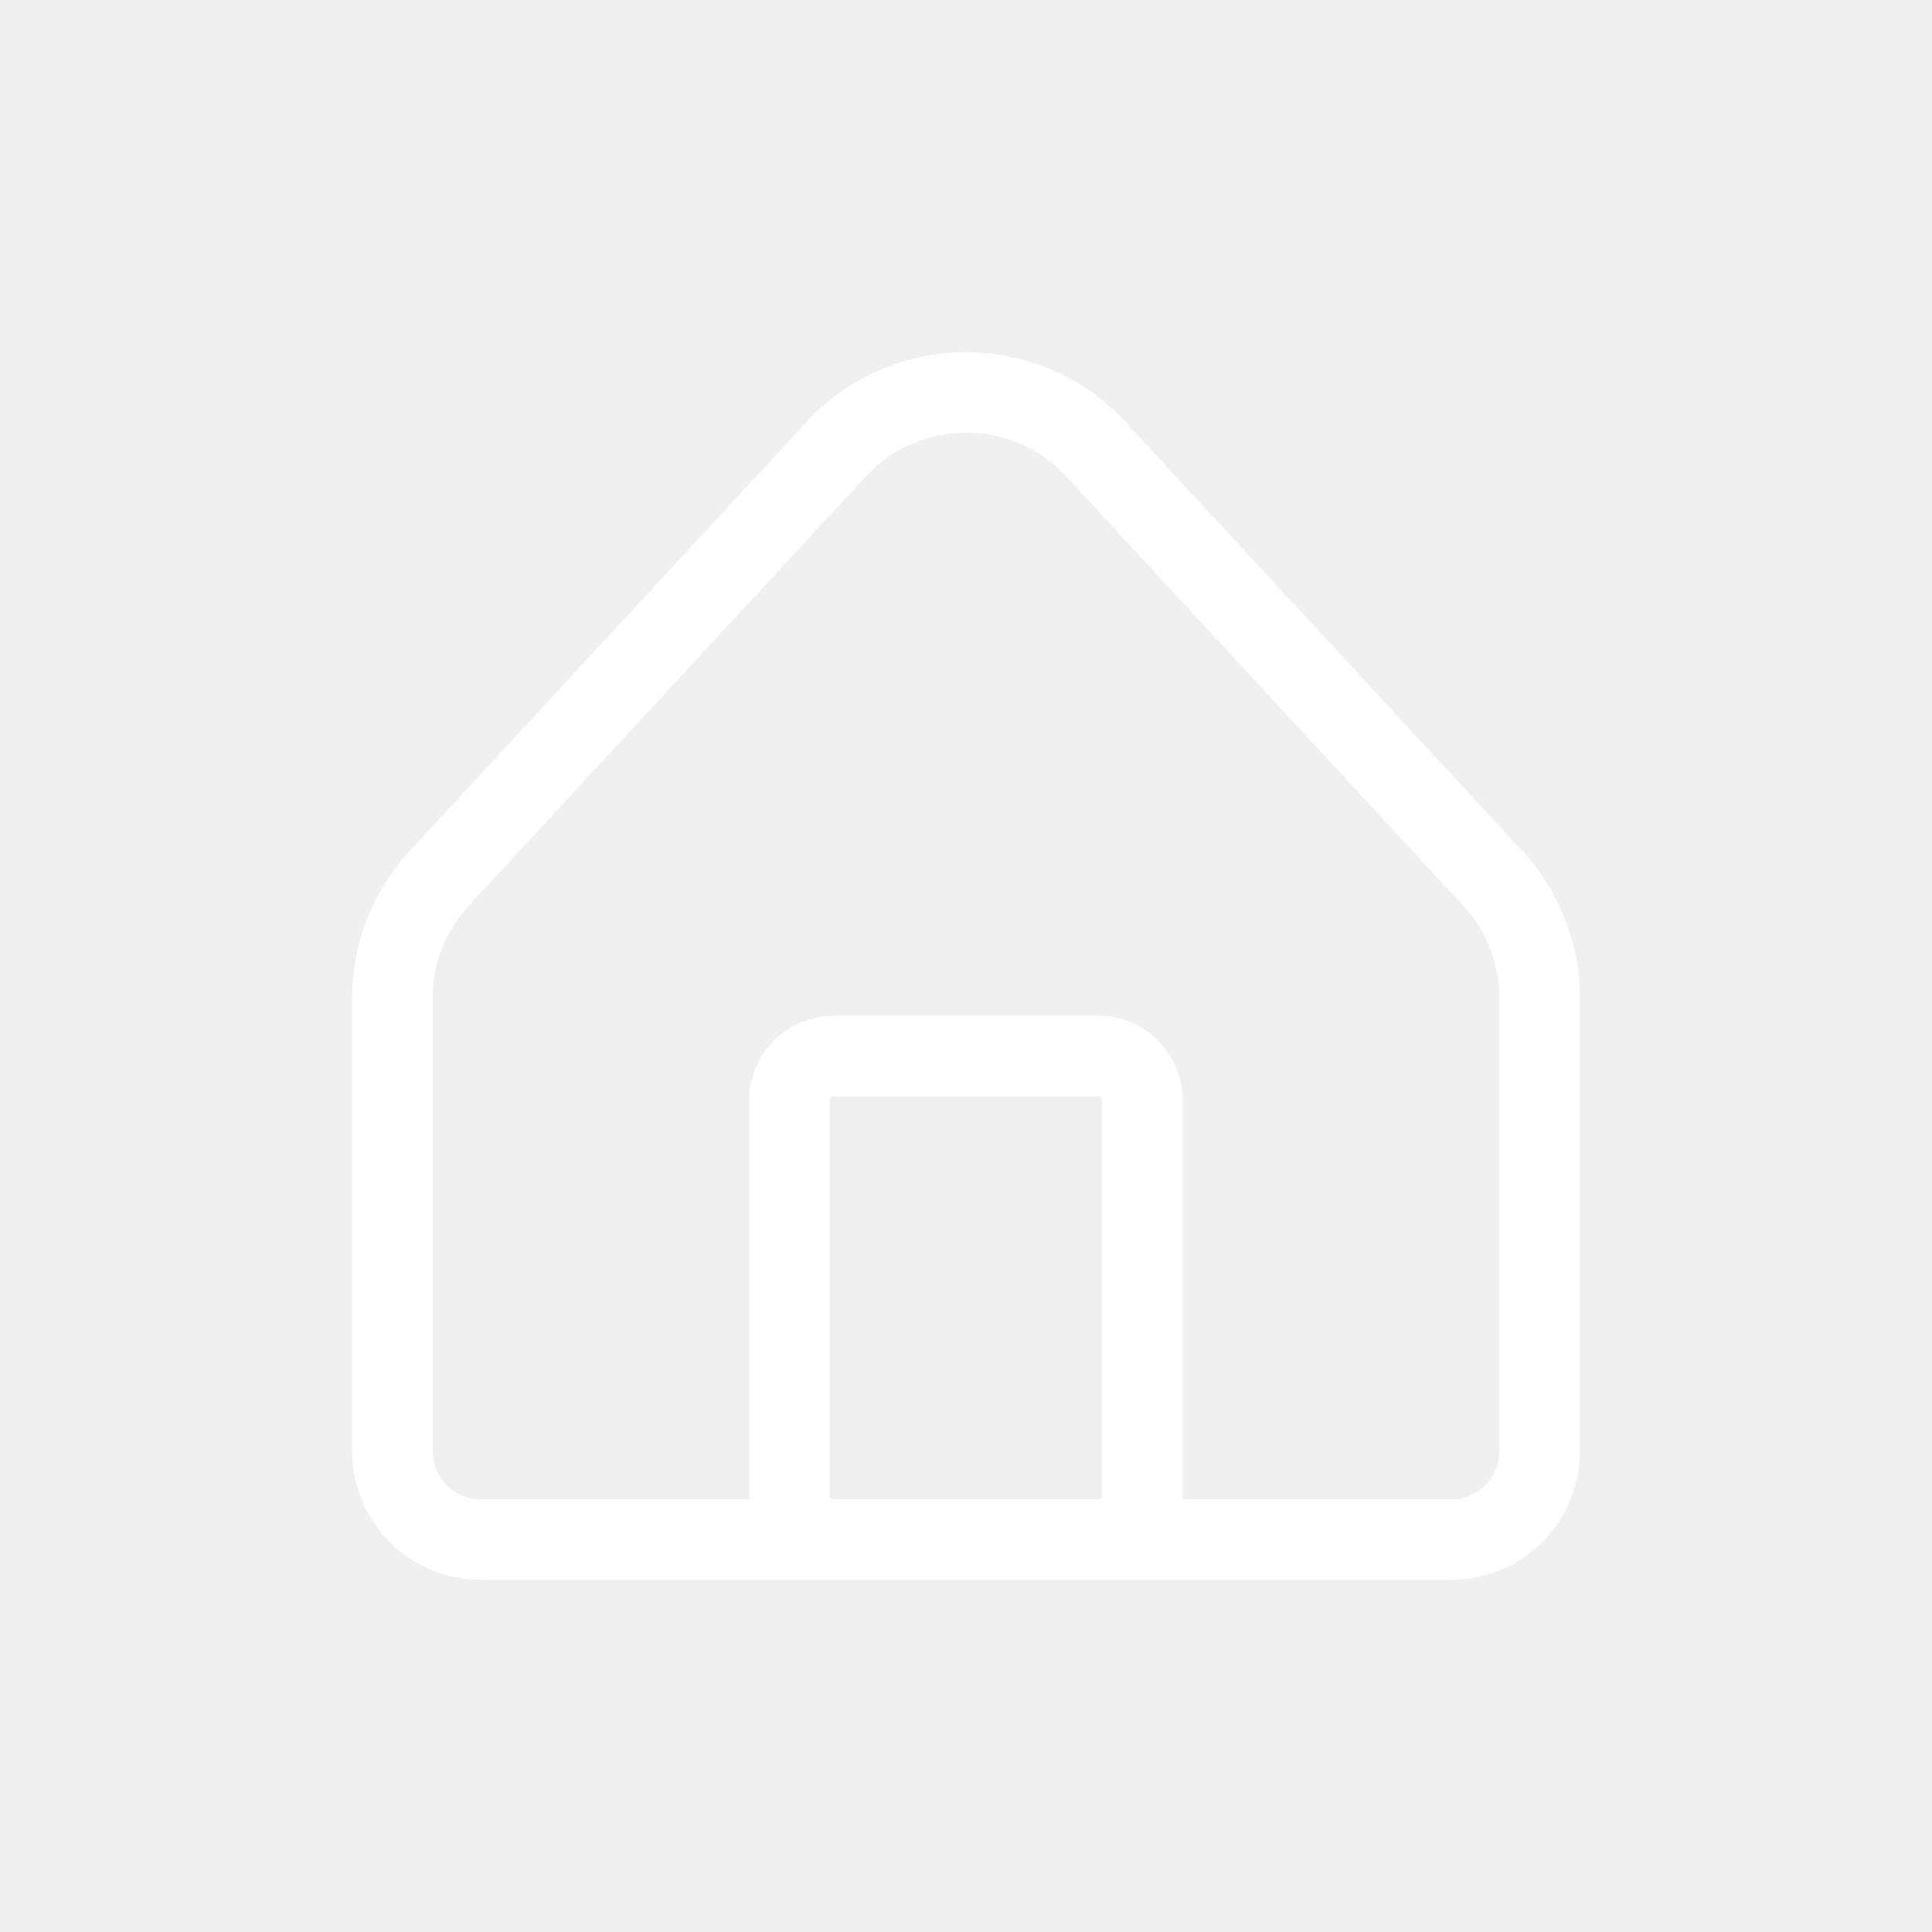
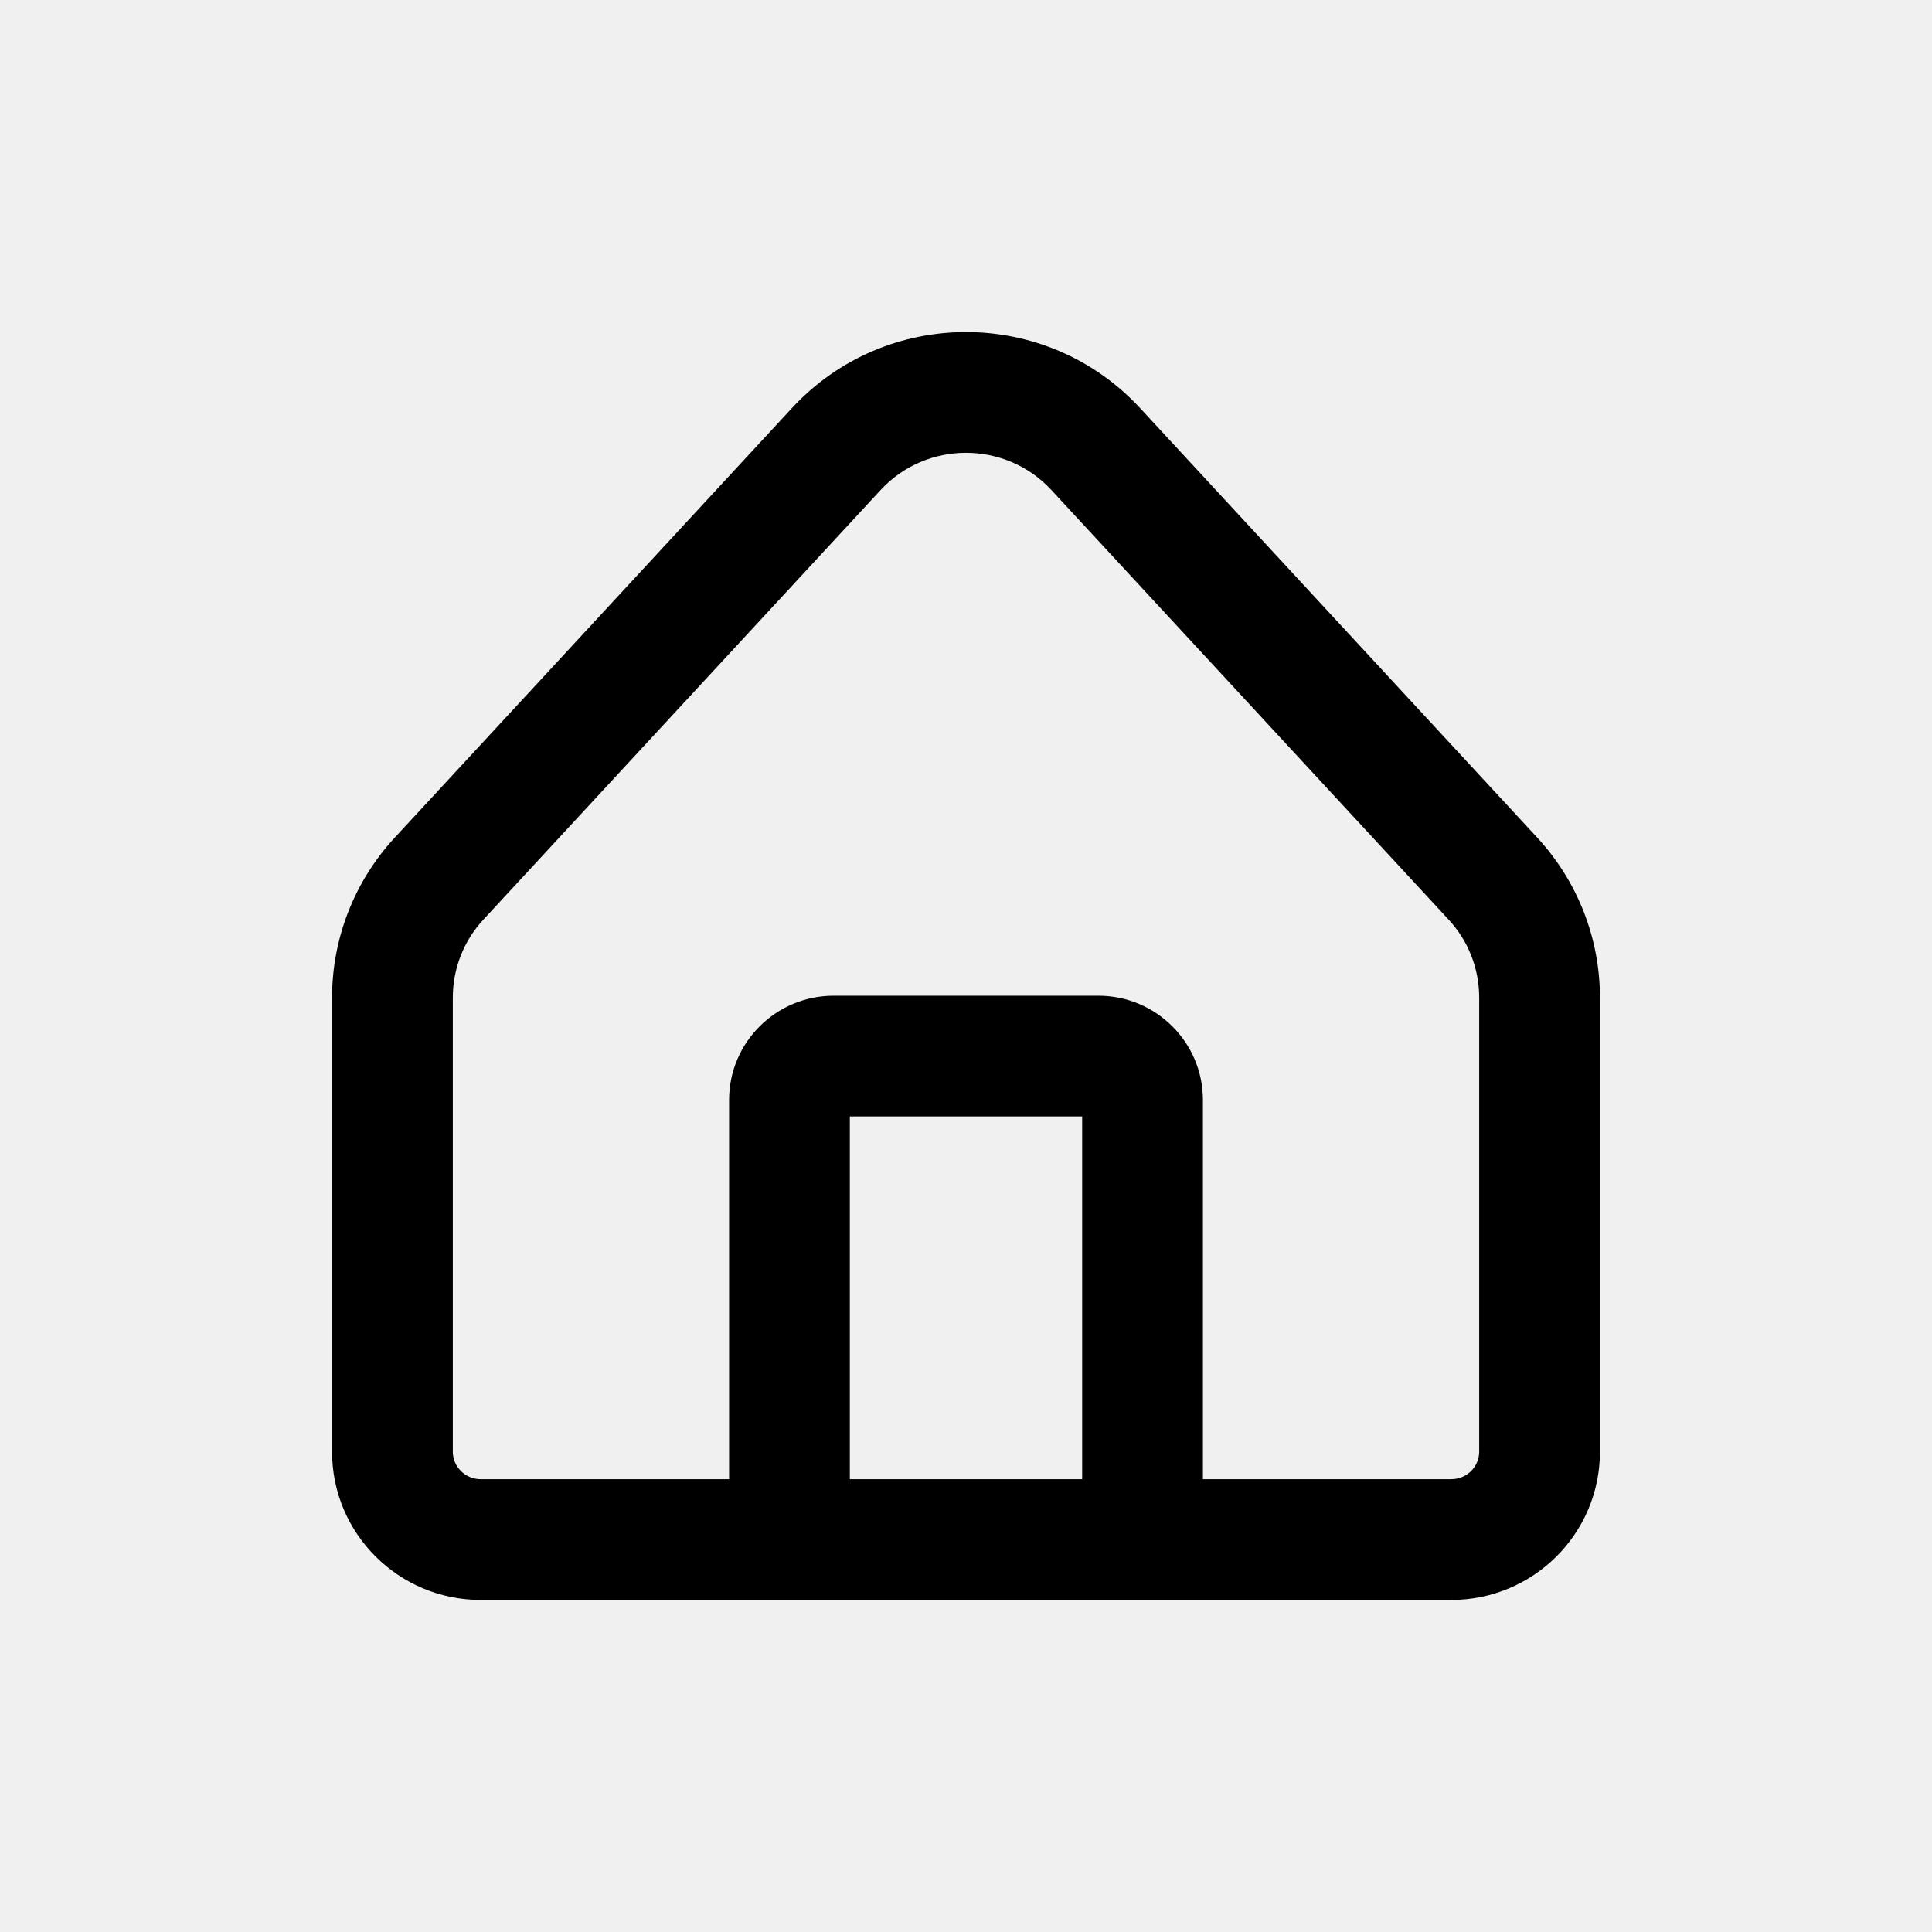
- <svg xmlns="http://www.w3.org/2000/svg" width="24" height="24" viewBox="0 0 24 24" fill="none">
-   <path d="M4.875 12.393H5.375H4.875ZM4.875 18.033H4.375H4.875ZM18.029 19.125V18.625V18.625V19.125ZM5.971 19.125V19.625H5.971L5.971 19.125ZM19.125 12.393H18.625V12.393H19.125ZM19.125 18.033H19.625V18.033H19.125ZM18.545 10.913L18.178 11.252V11.252L18.545 10.913ZM13.612 5.579L13.245 5.919V5.919L13.612 5.579ZM10.388 5.579L10.755 5.919V5.919L10.388 5.579ZM5.455 10.913L5.088 10.573H5.088L5.455 10.913ZM9.808 13.665H10.308V13.665H9.808ZM9.808 18.579L9.308 18.579V18.579L9.808 18.579ZM13.644 19.125V18.625V18.625V19.125ZM10.356 19.125V19.625V19.625V19.125ZM14.192 13.665H14.692V13.665H14.192ZM14.192 18.579H13.692V18.579H14.192ZM13.644 13.118L13.644 13.618V13.618L13.644 13.118ZM10.356 13.118L10.356 13.618H10.356L10.356 13.118ZM4.875 12.393H4.375L4.375 18.033H4.875H5.375L5.375 12.393H4.875ZM18.029 19.125V18.625L5.971 18.625V19.125L5.971 19.625L18.029 19.625V19.125ZM19.125 12.393H18.625V18.033H19.125H19.625V12.393H19.125ZM18.545 10.913L18.912 10.573L13.979 5.24L13.612 5.579L13.245 5.919L18.178 11.252L18.545 10.913ZM10.388 5.579L10.021 5.24L5.088 10.573L5.455 10.913L5.822 11.252L10.755 5.919L10.388 5.579ZM13.612 5.579L13.979 5.24C12.913 4.087 11.087 4.087 10.021 5.24L10.388 5.579L10.755 5.919C11.425 5.194 12.575 5.194 13.245 5.919L13.612 5.579ZM19.125 12.393H19.625C19.625 11.718 19.37 11.069 18.912 10.573L18.545 10.913L18.178 11.252C18.466 11.563 18.625 11.97 18.625 12.393H19.125ZM4.875 12.393H5.375C5.375 11.97 5.534 11.563 5.822 11.252L5.455 10.913L5.088 10.573C4.63 11.069 4.375 11.718 4.375 12.393H4.875ZM4.875 18.033H4.375C4.375 18.914 5.091 19.625 5.971 19.625V19.125L5.971 18.625C5.64 18.625 5.375 18.358 5.375 18.033H4.875ZM18.029 19.125V19.625C18.909 19.625 19.625 18.914 19.625 18.033H19.125H18.625C18.625 18.358 18.36 18.625 18.029 18.625V19.125ZM9.808 13.665H9.308L9.308 18.579L9.808 18.579H10.308L10.308 13.665H9.808ZM13.644 19.125V18.625H10.356V19.125V19.625H13.644V19.125ZM14.192 13.665H13.692L13.692 18.579H14.192H14.692L14.692 13.665H14.192ZM13.644 13.118L13.644 12.618L10.356 12.618L10.356 13.118L10.356 13.618L13.644 13.618L13.644 13.118ZM14.192 13.665H14.692C14.692 13.085 14.221 12.619 13.644 12.618L13.644 13.118L13.644 13.618C13.672 13.618 13.692 13.641 13.692 13.665H14.192ZM9.808 13.665H10.308C10.308 13.641 10.328 13.618 10.356 13.618L10.356 13.118L10.356 12.618C9.779 12.618 9.308 13.085 9.308 13.665H9.808ZM9.808 18.579L9.308 18.579C9.308 19.158 9.779 19.625 10.356 19.625V19.125V18.625C10.328 18.625 10.308 18.603 10.308 18.579H9.808ZM13.644 19.125V19.625C14.221 19.625 14.692 19.158 14.692 18.579H14.192H13.692C13.692 18.603 13.672 18.625 13.644 18.625V19.125Z" fill="white" />
+ <svg xmlns="http://www.w3.org/2000/svg" width="16" height="16" viewBox="0 0 16 16" fill="none">
+   <path d="M3.25 8.262L3.75 8.262L3.25 8.262ZM3.25 12.022H2.75H3.25ZM12.019 12.75V12.25V12.25V12.75ZM3.981 12.75V13.25H3.981L3.981 12.75ZM12.75 8.262H12.25V8.262H12.75ZM12.75 12.022H13.25V12.022H12.75ZM12.363 7.275L11.996 7.615V7.615L12.363 7.275ZM9.075 3.719L8.708 4.059V4.059L9.075 3.719ZM6.925 3.719L7.292 4.059V4.059L6.925 3.719ZM3.637 7.275L3.27 6.936H3.27L3.637 7.275ZM6.538 9.11H7.038V9.11H6.538ZM6.538 12.386H6.038V12.386H6.538ZM9.096 12.75V12.25V12.25V12.75ZM6.904 12.75V13.25V13.25V12.75ZM9.462 9.11L9.962 9.11V9.11H9.462ZM9.462 12.386H8.962V12.386H9.462ZM9.096 8.746L9.096 9.246L9.096 8.746ZM6.904 8.746L6.904 9.246H6.904L6.904 8.746ZM3.25 8.262H2.75L2.75 12.022H3.25H3.75L3.75 8.262L3.25 8.262ZM12.019 12.75V12.25L3.981 12.25L3.981 12.75L3.981 13.25L12.019 13.25V12.75ZM12.75 8.262H12.25V12.022H12.75H13.25V8.262H12.75ZM12.363 7.275L12.73 6.936L9.442 3.38L9.075 3.719L8.708 4.059L11.996 7.615L12.363 7.275ZM6.925 3.719L6.558 3.38L3.27 6.936L3.637 7.275L4.004 7.615L7.292 4.059L6.925 3.719ZM9.075 3.719L9.442 3.38C8.665 2.54 7.335 2.54 6.558 3.38L6.925 3.719L7.292 4.059C7.673 3.647 8.327 3.647 8.708 4.059L9.075 3.719ZM12.75 8.262H13.25C13.25 7.77 13.064 7.297 12.73 6.936L12.363 7.275L11.996 7.615C12.16 7.791 12.25 8.022 12.25 8.262H12.75ZM3.25 8.262L3.75 8.262C3.75 8.022 3.84 7.791 4.004 7.615L3.637 7.275L3.27 6.936C2.936 7.297 2.75 7.77 2.75 8.262H3.25ZM3.25 12.022H2.75C2.75 12.702 3.303 13.25 3.981 13.25V12.75L3.981 12.25C3.852 12.25 3.75 12.146 3.75 12.022H3.25ZM12.019 12.75V13.25C12.697 13.25 13.25 12.702 13.25 12.022H12.75H12.25C12.25 12.146 12.148 12.25 12.019 12.25V12.75ZM6.538 9.11H6.038L6.038 12.386H6.538H7.038L7.038 9.11H6.538ZM9.096 12.75V12.25H6.904V12.75V13.25H9.096V12.75ZM9.462 9.11H8.962L8.962 12.386H9.462H9.962L9.962 9.11L9.462 9.11ZM9.096 8.746L9.096 8.246L6.904 8.246L6.904 8.746L6.904 9.246L9.096 9.246L9.096 8.746ZM9.462 9.11H9.962C9.962 8.631 9.572 8.246 9.096 8.246L9.096 8.746L9.096 9.246C9.024 9.246 8.962 9.187 8.962 9.11H9.462ZM6.538 9.11H7.038C7.038 9.187 6.976 9.246 6.904 9.246L6.904 8.746L6.904 8.246C6.428 8.246 6.038 8.631 6.038 9.11H6.538ZM6.538 12.386H6.038C6.038 12.865 6.428 13.25 6.904 13.25V12.75V12.25C6.976 12.25 7.038 12.309 7.038 12.386H6.538ZM9.096 12.75V13.25C9.572 13.25 9.962 12.865 9.962 12.386H9.462H8.962C8.962 12.309 9.024 12.25 9.096 12.25V12.75Z" fill="black" />
</svg>
